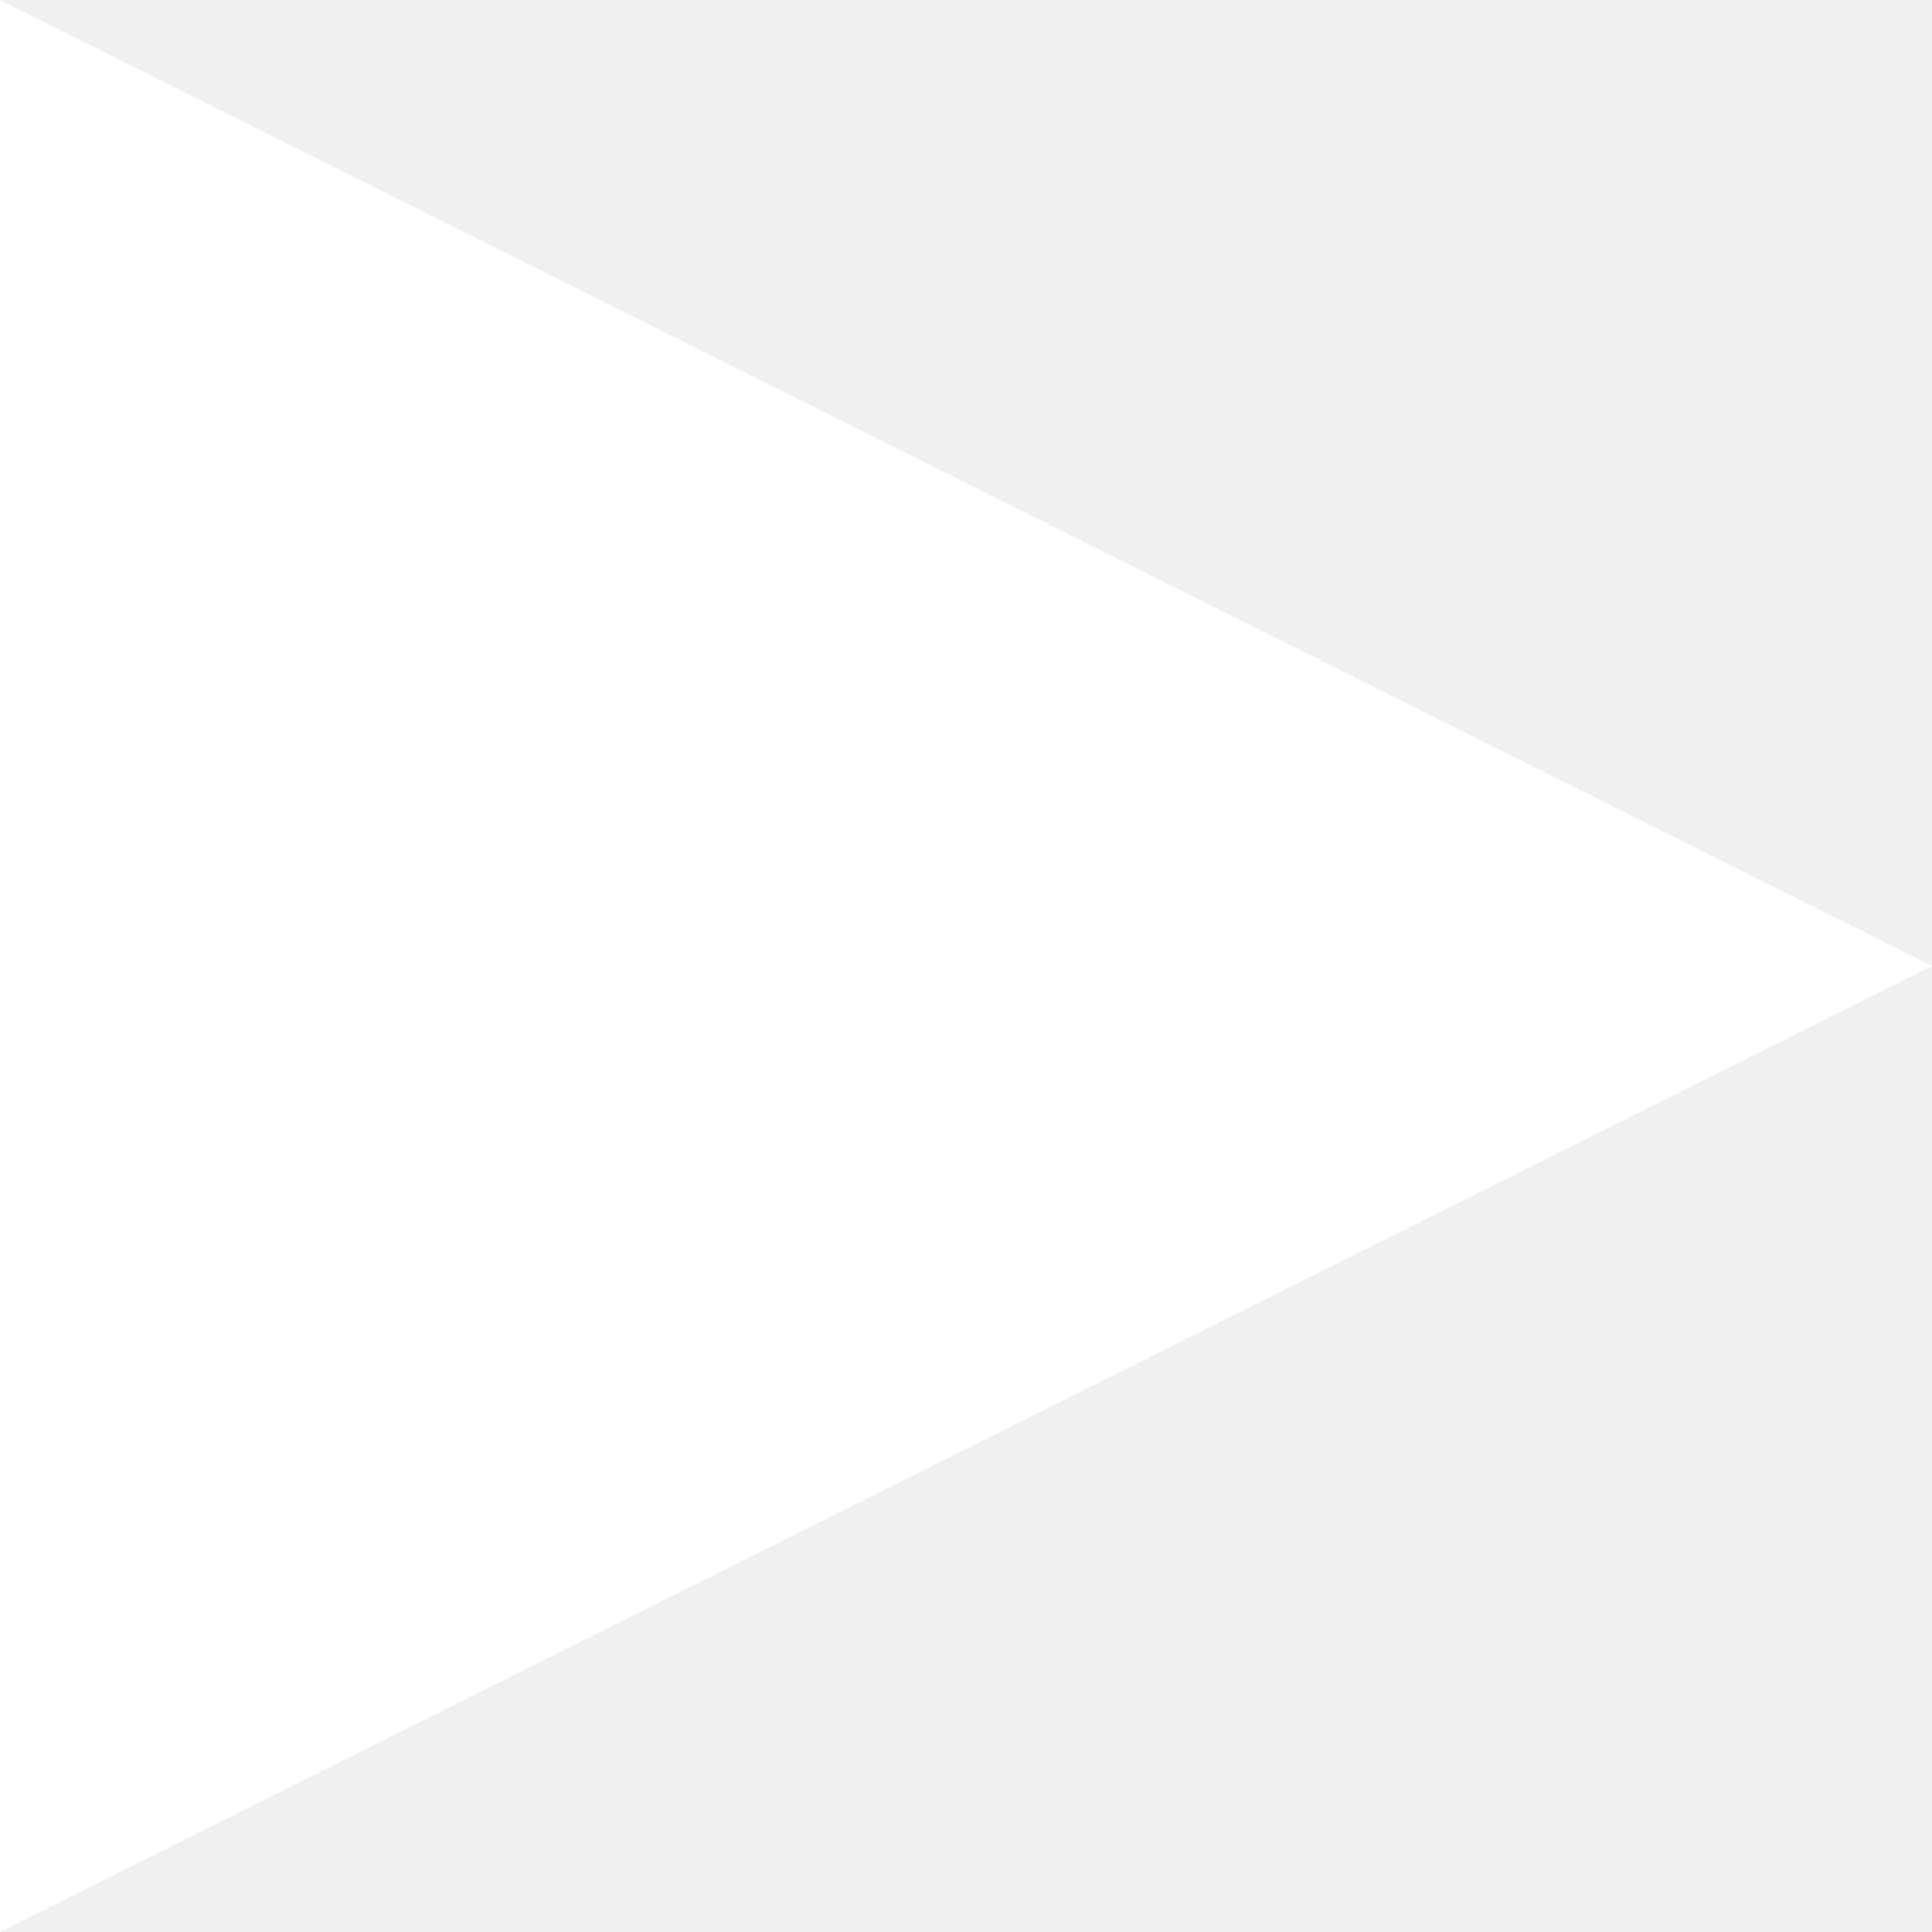
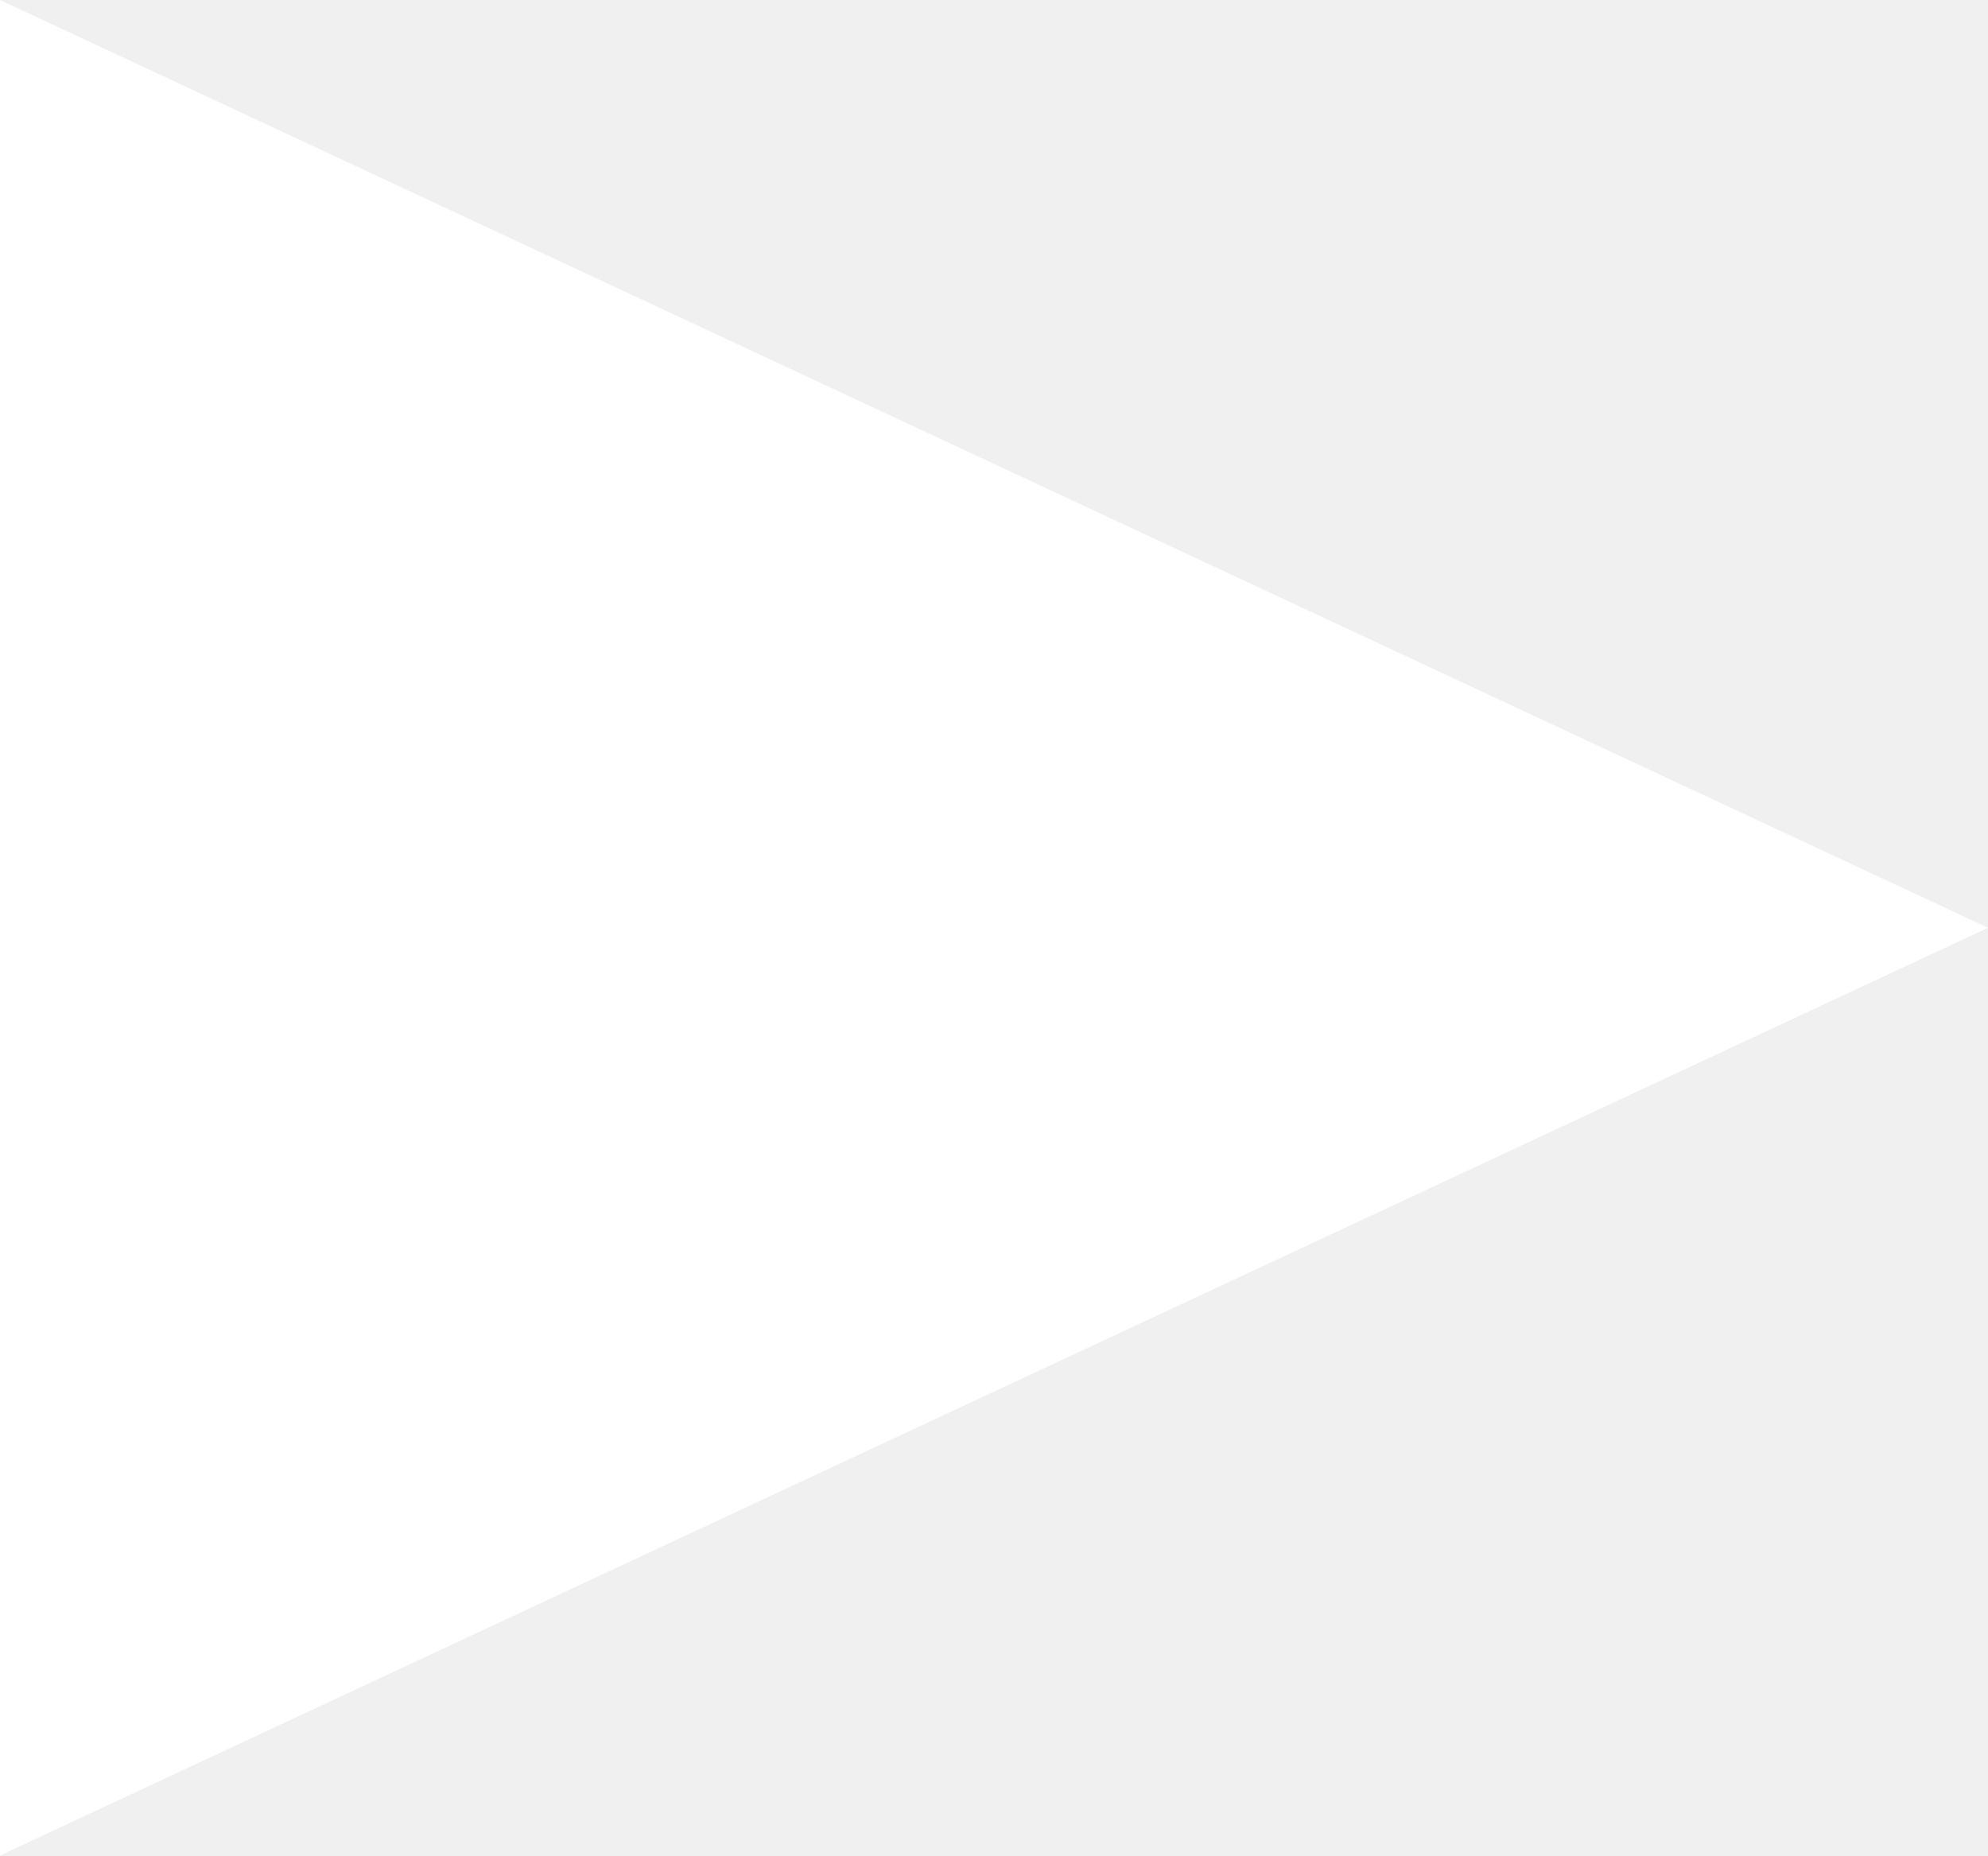
- <svg xmlns="http://www.w3.org/2000/svg" width="71" height="71" viewBox="0 0 71 71">
-   <g id="Polygon_1" data-name="Polygon 1" transform="translate(71) rotate(90)" fill="#fff">
-     <path d="M 67.764 69 L 3.236 69 L 35.5 4.472 L 67.764 69 Z" stroke="none" />
-     <path d="M 35.5 8.944 L 6.472 67 L 64.528 67 L 35.5 8.944 M 35.5 0 L 71 71 L 0 71 L 35.5 0 Z" stroke="none" fill="#fff" />
+ <svg xmlns="http://www.w3.org/2000/svg" width="16.741" height="15.625" viewBox="0 0 16.741 15.625">
+   <g id="Polygon_2" data-name="Polygon 2" transform="translate(16.741) rotate(90)" fill="#fff">
+     <path d="M 12.485 14.741 L 3.14 14.741 L 7.813 4.729 L 12.485 14.741 Z" stroke="none" />
+     <path d="M 7.813 9.459 L 6.281 12.741 L 9.344 12.741 L 7.813 9.459 M 7.813 0 L 15.625 16.741 L 3.814697265625e-06 16.741 L 7.813 0 Z" stroke="none" fill="#fff" />
  </g>
</svg>
